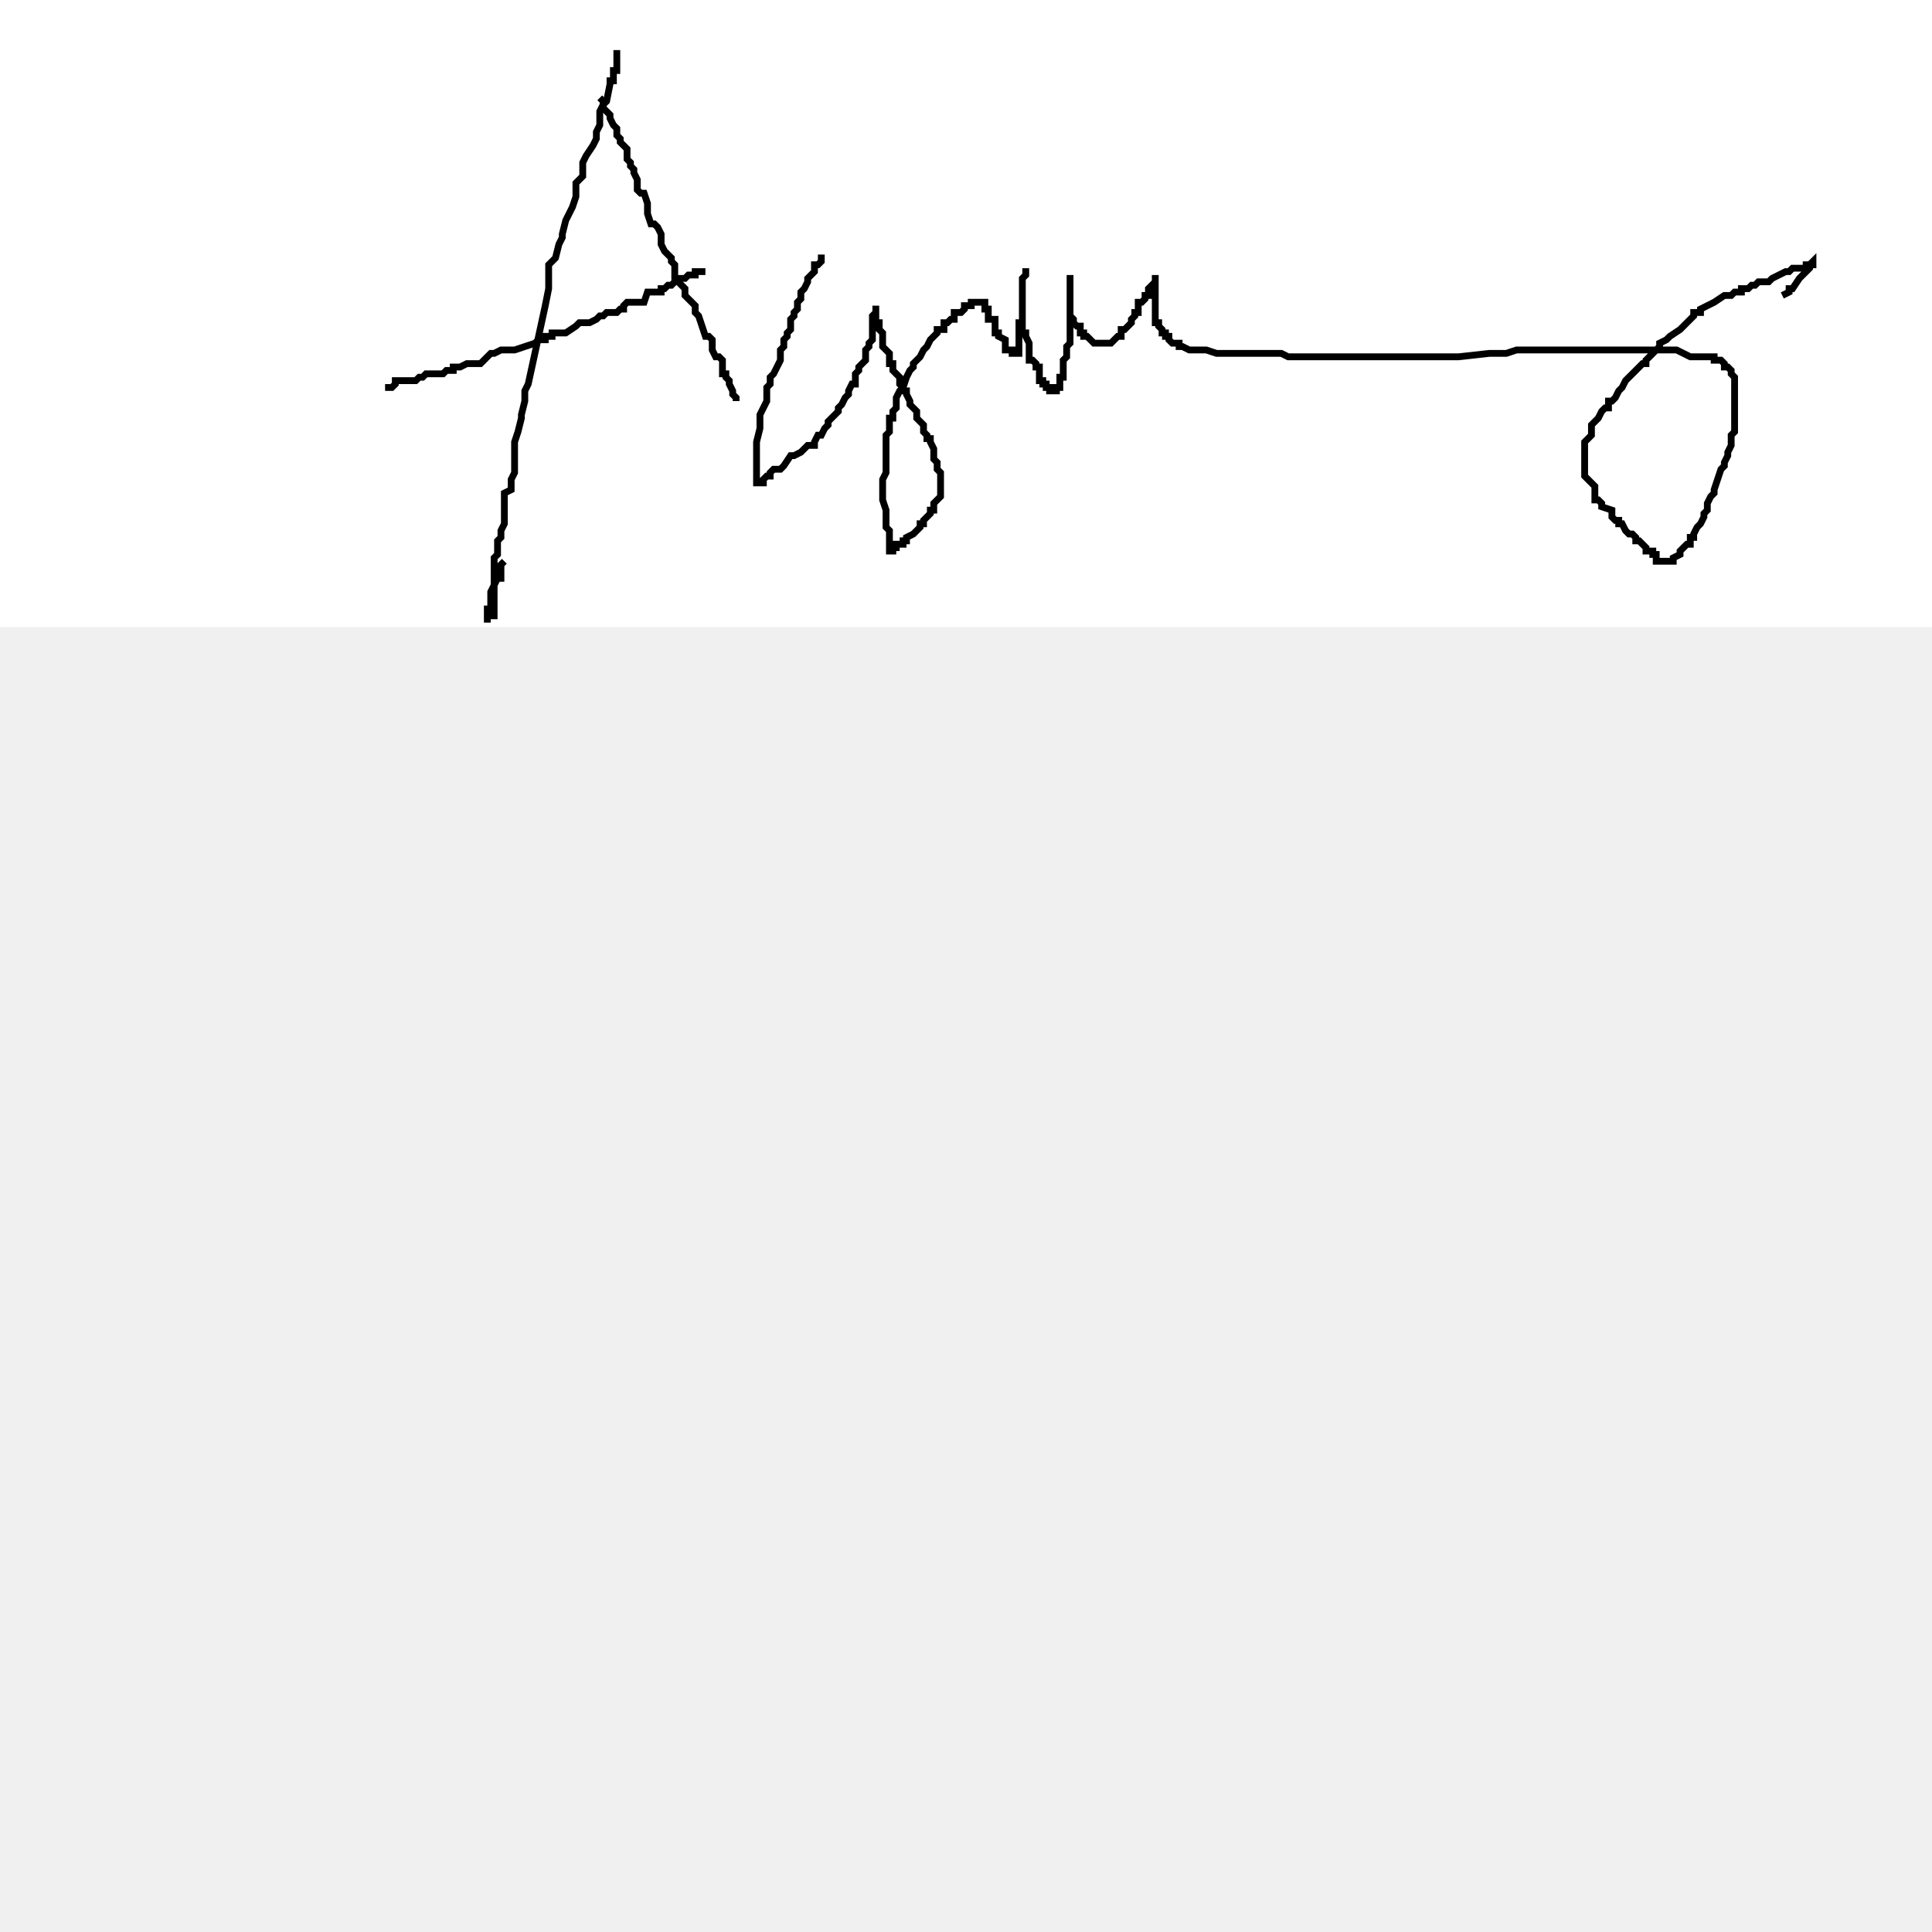
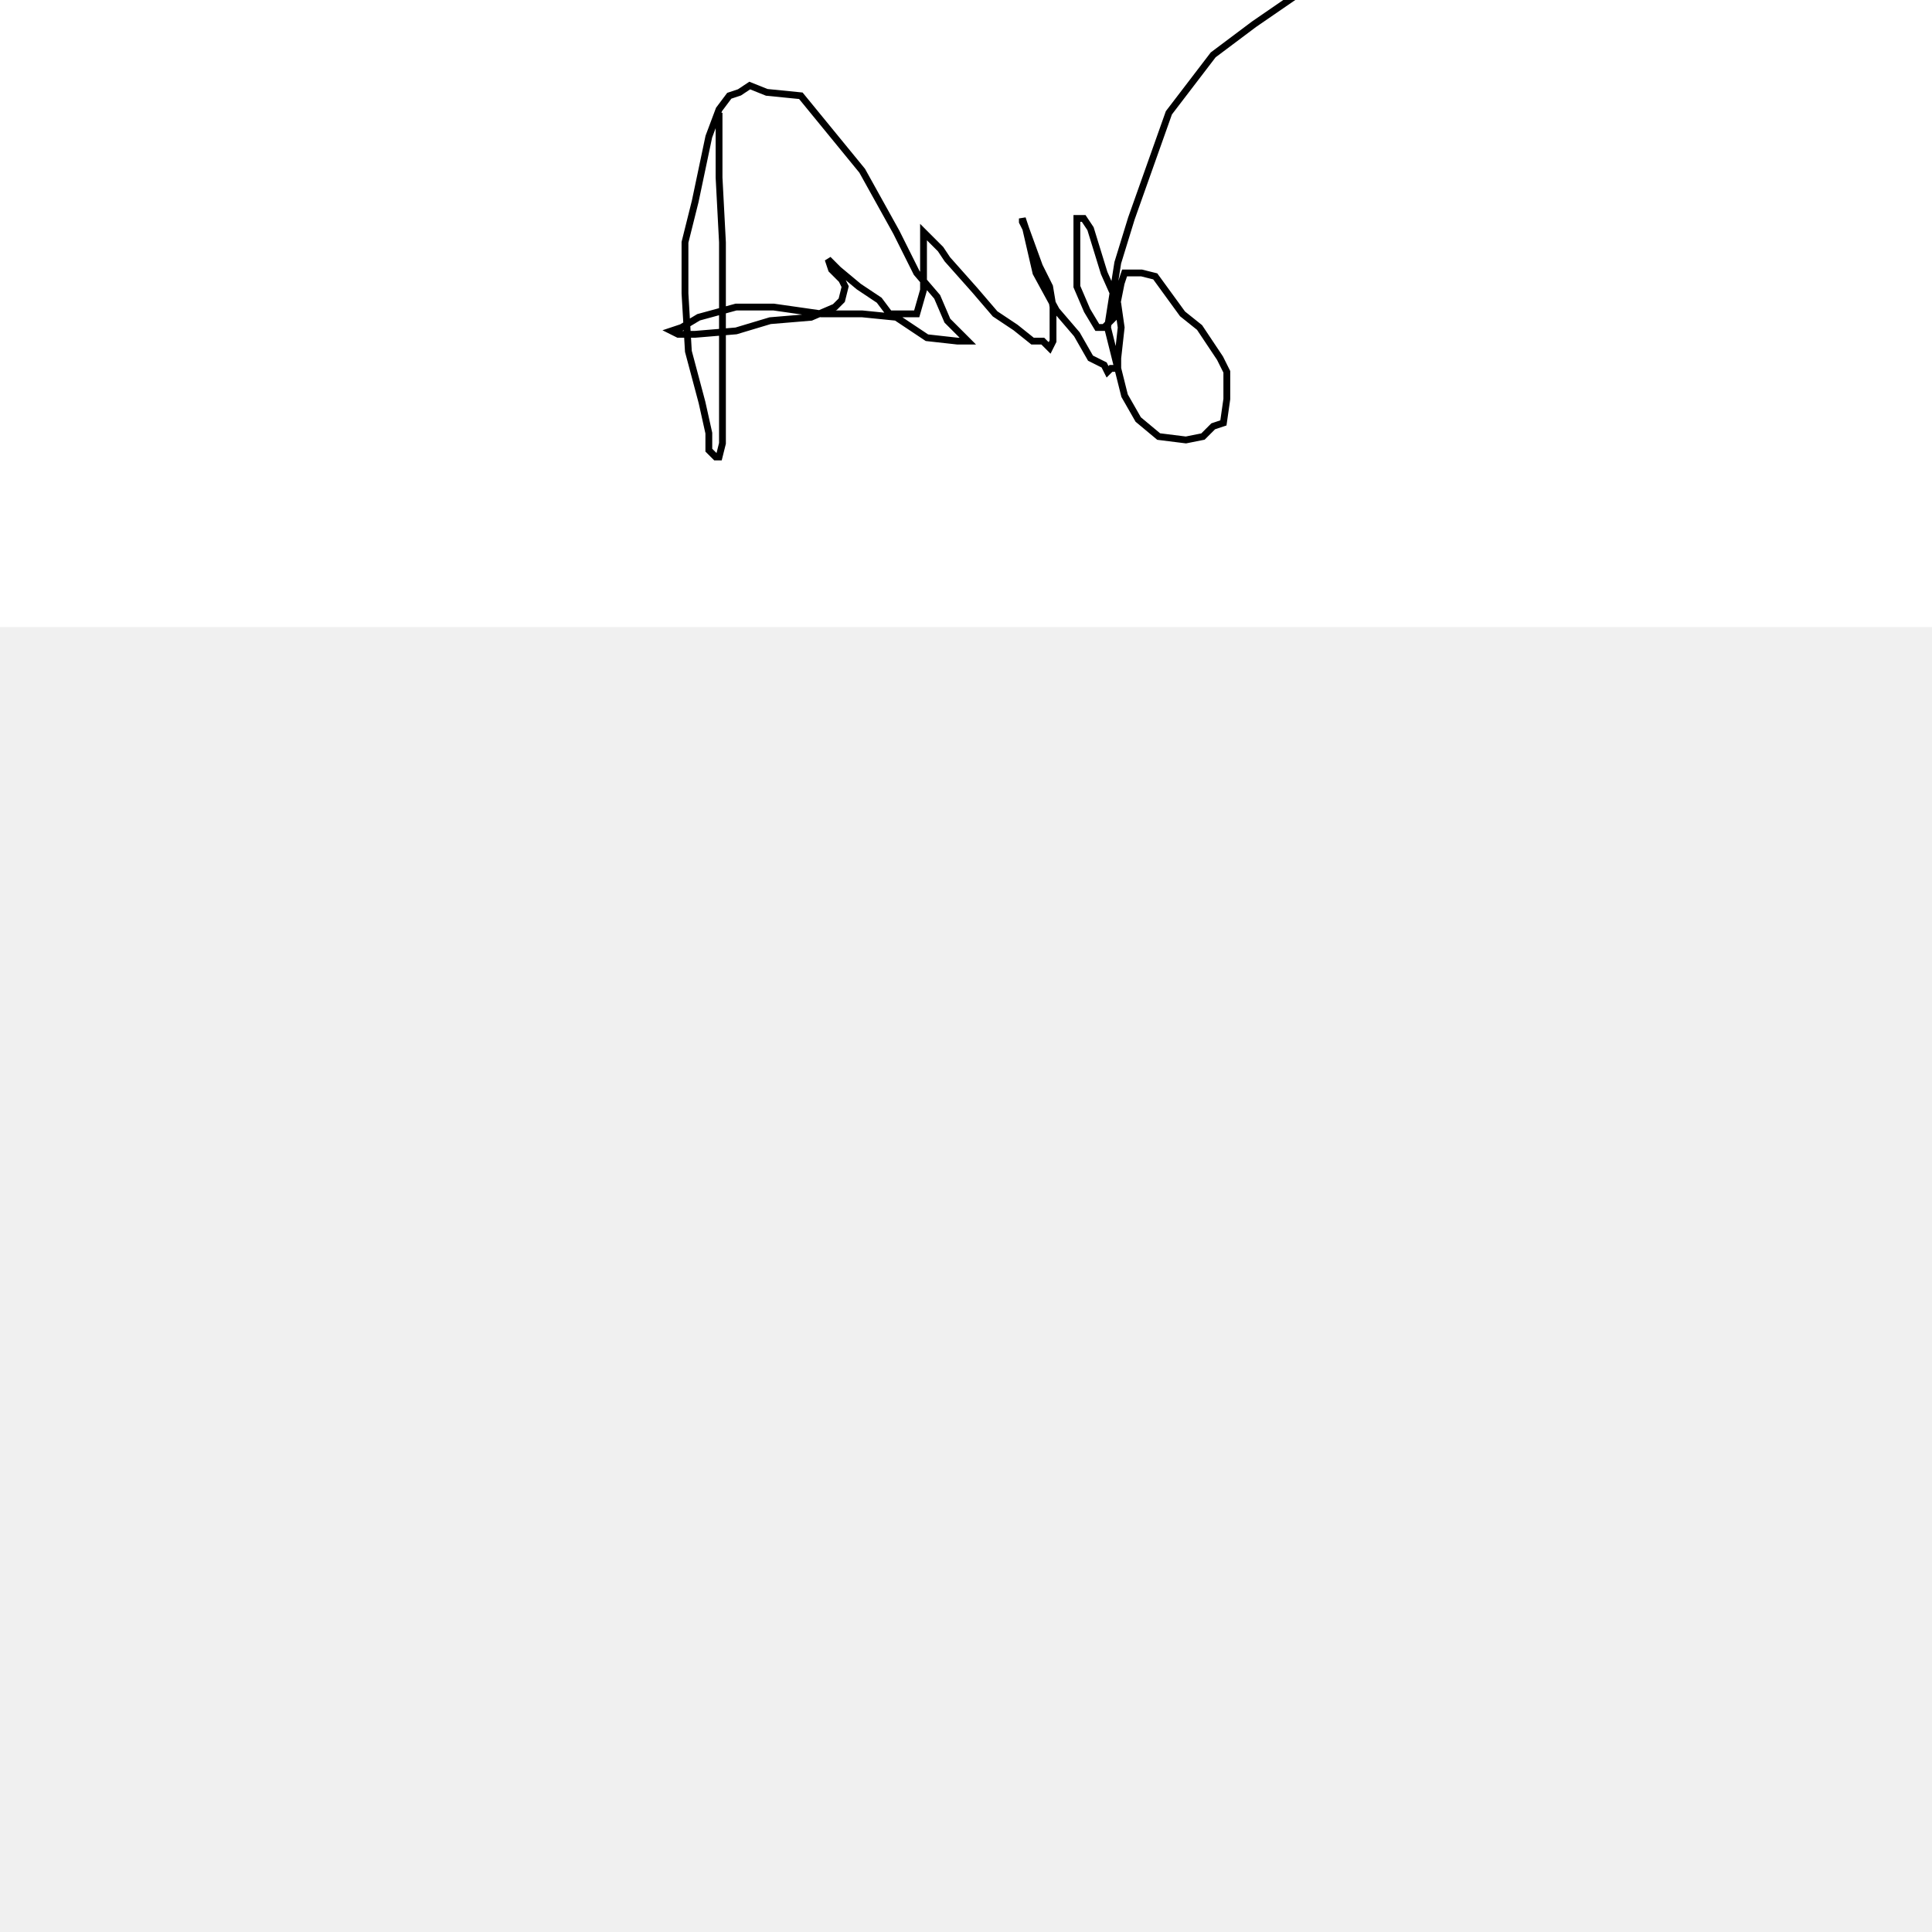
<svg xmlns="http://www.w3.org/2000/svg" width="15cm" height="15cm">
  <g fill="#fff">
    <rect x="0" y="0" width="720" height="184" />
    <g fill="none" stroke="#000" stroke-width="2">
-       <polyline points="181,14.7 181,15.7 181,16.7 181,17.7 181,18.7 181,20.7 180,20.7 180,22.7 180,23.7 179,23.7 179,24.7 178,29.7 177,30.7 176,32.7 176,33.7 176,36.7 175,38.7 175,40.7 174,42.7 172,45.7 171,47.7 171,49.7 171,51.7 169,53.7 169,57.7 168,60.7 167,62.7 166,64.7 165,68.7 165,69.7 164,71.7 163,75.7 161,77.7 161,78.7 161,81.7 161,84.7 160,89.7 155,112.7 154,114.7 154,117.7 153,121.7 153,122.7 152,126.7 151,129.7 151,131.7 151,133.7 151,138.7 150,140.7 150,143.7 148,144.7 148,145.7 148,147.7 148,152.7 148,153.7 147,155.7 147,157.7 146,158.7 146,159.7 146,160.7 146,161.7 146,162.7 145,163.7 145,164.7 145,165.7 145,166.7 145,168.7 145,170.7 145,171.7 145,172.7 145,173.7 145,175.7 145,176.7 145,177.7 145,178.7 145,179.7 145,180.7 144,180.7 143,180.7 143,181.7 143,182.7 143,181.7 143,179.7 143,178.7 144,178.7 144,177.7 144,175.7 144,173.7 145,171.7 146,169.7 147,169.7 147,167.7 147,165.7 148,164.7" />
-       <polyline points="176,28.7 177,29.7 177,30.7 177,31.7 178,32.7 179,33.7 179,34.7 180,36.7 181,37.7 181,39.7 182,40.7 182,41.7 183,42.7 184,43.7 184,44.7 184,46.7 185,47.7 185,48.7 186,49.7 186,50.7 187,52.7 187,53.7 187,55.7 188,56.7 189,56.7 190,59.7 190,62.7 191,65.7 192,65.7 193,66.7 194,68.7 194,69.7 194,70.7 194,71.7 195,73.7 196,74.7 197,75.7 197,76.7 198,77.7 198,79.7 198,80.7 198,81.7 199,82.7 200,83.7 201,84.7 201,85.7 201,86.7 202,87.7 203,88.7 204,89.7 204,91.7 205,92.7 206,95.7 207,98.7 208,98.7 209,99.7 209,101.7 209,102.7 210,104.7 211,104.7 212,105.7 212,106.7 212,107.7 212,108.7 212,109.7 213,109.7 213,110.7 214,111.7 214,112.7 215,114.7 215,115.7 216,116.7 216,117.7" />
-       <polyline points="113,113.7 114,113.7 115,113.7 116,112.7 116,111.7 117,111.7 118,111.7 119,111.7 121,111.7 122,111.7 123,110.7 124,110.7 125,109.7 126,109.7 127,109.7 130,109.7 131,108.7 133,108.7 133,107.7 135,107.7 137,106.7 139,106.7 141,106.7 142,105.7 143,104.7 144,103.7 145,103.7 147,102.7 148,102.7 151,102.7 154,101.7 157,100.7 158,99.7 160,99.7 160,98.7 162,98.7 162,97.7 164,97.7 166,97.7 169,95.7 170,94.7 172,94.7 173,94.7 175,93.7 176,92.7 177,92.7 178,91.7 179,91.7 180,91.7 181,91.7 182,90.7 183,90.7 183,89.7 184,88.7 185,88.7 186,88.7 189,88.7 190,85.7 191,85.7 192,85.7 194,85.7 194,84.7 195,84.7 196,83.7 197,83.7 198,82.7 199,81.7 200,81.7 201,81.7 202,80.7 203,80.7 204,80.7 204,79.7 205,79.7 206,79.7 207,79.7" />
-       <polyline points="242,75.7 241,75.7 241,76.7 240,77.7 239,77.7 239,78.7 239,79.7 238,80.7 237,81.7 237,82.7 236,84.7 235,85.7 235,87.7 234,88.7 234,89.7 234,90.7 233,91.7 233,92.7 232,93.7 232,94.7 232,96.7 231,97.7 231,98.7 230,99.7 230,100.7 230,101.7 229,102.7 229,104.7 229,105.7 228,107.7 227,109.7 226,110.7 226,111.7 226,112.7 225,113.7 225,114.7 225,116.7 225,117.7 224,119.7 223,121.7 223,122.7 223,123.7 223,125.7 222,129.7 222,130.7 222,131.7 222,133.7 222,134.7 222,135.7 222,137.7 222,138.7 222,139.7 222,140.7 222,141.7 223,141.7 224,141.7 224,140.7 225,139.7 226,139.7 226,138.7 227,137.7 228,137.7 229,137.7 230,136.7 232,133.7 233,133.7 235,132.7 236,131.7 237,130.7 239,130.7 239,129.7 240,127.7 241,127.7 242,125.7 243,124.7 243,123.7 245,121.7 246,120.7 246,119.7 247,118.7 248,116.7 249,115.7 249,114.7 250,112.7 251,112.7 251,110.7 251,109.7 252,108.7 252,107.7 253,106.7 254,105.7 254,104.7 254,103.7 254,102.7 255,101.7 255,100.7 256,99.7 256,97.7 256,96.7 256,95.7 256,94.7 256,93.7 256,92.7 257,91.7 257,90.7 257,89.7 257,90.7 257,91.7 257,92.7 257,93.7 257,94.7 258,94.7 258,95.7 258,96.7 259,97.7 259,99.7 259,100.7 259,101.7 261,103.7 261,104.7 261,105.7 261,106.7 262,106.7 262,107.7 262,108.7 263,109.7 264,110.7 264,111.7 264,112.7 265,113.7 265,114.7 266,114.7 266,115.7 267,117.7 267,118.7 268,119.7 269,120.7 269,121.7 269,122.7 270,123.7 271,124.7 271,125.7 271,126.7 272,127.7 272,128.7 273,128.7 273,129.7 274,131.7 274,132.7 274,133.7 274,134.7 275,135.7 275,136.7 275,137.7 276,138.7 276,139.7 276,141.7 276,142.7 276,143.7 276,144.7 276,145.7 275,146.7 274,147.7 274,149.7 273,149.7 273,150.7 272,151.7 271,152.7 271,153.7 270,153.7 270,154.7 269,155.7 268,156.7 266,157.7 266,158.7 265,158.7 265,159.7 264,159.7 263,159.7 263,160.7 262,160.7 262,161.7 261,161.7 261,160.7 261,159.7 261,158.7 261,157.7 261,156.7 261,155.7 260,154.7 260,153.7 260,152.7 260,151.7 260,150.7 260,149.7 259,146.7 259,145.7 259,144.7 259,143.7 259,142.7 259,141.7 259,140.7 260,138.7 260,135.7 260,134.7 260,132.7 260,130.7 260,129.7 260,128.7 260,127.7 261,126.7 261,124.7 261,122.7 262,122.7 262,120.7 263,119.7 263,118.7 263,117.7 263,116.7 264,114.7 265,113.7 266,110.7 267,108.7 268,107.7 268,106.7 269,105.7 270,104.7 271,102.7 272,101.7 273,99.7 274,98.7 275,97.7 275,96.7 276,96.7 277,96.7 277,94.7 278,94.7 279,93.7 280,93.7 280,92.7 280,91.7 282,91.7 283,90.7 283,89.7 284,89.7 285,89.7 285,88.7 286,88.7 287,88.7 288,88.7 289,88.7 289,89.7 289,90.7 290,90.7 290,92.7 290,93.7 291,93.7 292,93.7 292,95.7 292,96.7 292,97.7 293,97.7 293,98.7 295,99.7 295,100.7 295,101.7 295,102.7 296,102.7 297,102.7 297,103.7 298,103.7 299,103.7 299,104.7 299,103.7 299,102.7 299,101.7 299,100.7 299,99.7 299,98.7 299,97.7 299,96.7 299,95.7 299,94.7 299,93.7" />
-       <polyline points="301,78.7 301,79.7 301,80.7 300,81.7 300,82.7 300,83.7 300,84.7 300,85.7 300,86.7 300,87.7 300,88.7 300,89.7 300,90.7 300,91.7 300,92.7 300,93.7 300,95.7 300,96.7 300,97.7 301,97.7 301,98.7 302,100.7 302,101.7 302,102.7 302,103.7 302,104.7 302,105.7 303,105.7 304,106.7 304,107.7 305,107.7 305,108.7 305,109.7 305,110.7 305,111.7 306,111.7 306,112.7 307,112.7 307,113.7 308,113.7 308,114.7 309,114.7 310,114.7 310,113.7 311,113.7 311,112.7 311,111.7 311,110.7 312,110.7 312,107.7 312,106.7 312,105.7 313,104.7 313,103.7 313,101.7 314,100.7 314,98.7 314,97.7 314,96.7 314,95.7 314,94.7 314,93.7 314,92.7 314,91.7 314,90.7 314,89.7 314,88.7 314,87.7 314,86.7 314,85.7 314,84.7 314,83.7 314,82.7 314,81.7 314,80.7 314,81.7 314,82.7 314,83.7 314,84.7 314,85.7 314,86.7 314,87.7 314,88.7 314,89.7 314,90.7 314,91.7 314,92.7 315,93.7 315,94.7 316,95.7 317,95.7 317,96.7 317,97.7 318,97.7 318,98.7 319,98.7 320,99.7 321,100.7 322,100.7 323,100.7 324,100.7 325,100.7 326,100.7 327,99.7 328,98.7 329,98.7 329,97.7 329,96.7 330,96.7 331,95.7 332,94.7 332,93.7 333,92.7 333,91.7 334,91.7 334,90.7 334,89.7 334,88.7 335,88.7 336,87.7 336,86.7 337,86.7 337,85.7 337,84.7 338,83.7 339,82.7 339,81.7 339,80.7 339,81.7 339,82.7 339,83.7 339,84.7 339,85.7 339,86.7 339,87.7 339,89.7 339,90.7 339,91.7 339,92.7 339,93.7 339,94.7 340,94.7 340,95.7 341,96.7 341,97.7 342,97.7 342,98.7 343,98.7 343,99.7 344,100.7 345,100.7 346,100.7 346,101.7 347,101.7 349,102.7 350,102.7 351,102.7 352,102.7 354,102.7 357,103.7 359,103.7 360,103.7 362,103.7 365,103.7 366,103.7 369,103.7 371,103.7 373,103.7 376,103.7 378,104.7 380,104.7 381,104.7 383,104.7 386,104.7 389,104.7 391,104.7 394,104.7 398,104.7 399,104.7 402,104.7 406,104.7 410,104.7 413,104.7 416,104.7 419,104.7 425,104.7 428,104.7 437,103.7 440,103.7 442,103.7 445,102.7 449,102.7 452,102.7 454,102.7 457,102.7 461,102.7 464,102.7 466,102.7 469,102.7 472,102.7 477,102.7 480,102.7 485,102.7 487,102.7 489,102.7 491,102.7 492,102.7 494,103.7 496,104.7 497,104.7 498,104.7 500,104.7 503,104.7 503,105.7 504,105.7 505,105.7 506,106.7 506,107.7 507,107.7 508,108.7 508,109.7 509,110.7 509,112.7 509,113.7 509,115.7 509,116.7 509,118.7 509,119.7 509,120.7 509,122.7 509,124.7 509,126.7 508,127.7 508,129.7 508,130.7 507,132.7 507,133.7 506,135.7 506,136.7 505,137.7 504,140.7 503,143.7 503,144.7 502,145.7 501,147.7 501,149.7 500,150.7 500,151.7 499,153.7 498,154.7 497,156.7 497,157.7 496,157.7 496,159.7 495,159.7 494,160.7 493,161.7 493,162.7 491,163.7 491,164.7 490,164.7 489,164.7 488,164.7 487,164.7 486,164.7 486,163.7 486,162.7 485,162.7 485,161.7 484,161.7 483,161.7 483,160.7 482,159.7 481,158.7 480,158.7 480,157.7 479,156.7 478,156.7 477,155.7 476,153.7 475,153.7 475,152.7 474,152.7 473,151.7 473,149.7 470,148.7 470,147.7 469,146.7 468,146.7 468,145.7 468,144.7 468,143.7 468,142.7 467,141.7 466,140.7 465,139.7 465,138.7 465,137.7 465,136.7 465,135.7 465,133.7 465,131.7 465,130.7 465,129.7 466,128.7 467,127.7 467,126.7 467,125.7 467,124.7 468,123.7 469,122.7 470,120.7 471,119.7 472,119.7 472,117.7 473,117.7 474,116.7 475,114.7 476,113.7 477,111.7 478,110.7 480,108.7 481,107.7 482,106.7 483,106.7 483,105.7 485,103.7 486,102.7 487,101.7 487,100.7 489,99.7 490,98.7 493,96.7 495,94.7 496,93.7 497,92.7 497,91.7 498,91.7 499,91.7 499,90.7 501,89.7 503,88.7 506,86.7 508,86.7 509,85.7 511,85.7 511,84.7 512,84.7 513,84.7 514,83.7 515,83.7 516,82.7 517,82.7 519,82.7 520,81.7 522,80.7 524,79.7 525,79.7 526,78.7 527,78.7 528,78.7 529,78.7 530,78.7 530,77.7 531,77.7 532,76.7 532,77.7 531,77.7 531,78.7 530,79.7 529,80.7 528,81.7 526,84.7 525,84.7 525,85.7 523,86.7" />
+       <polyline points="211,33.1 211,34.1 211,36.1 211,40.1 211,52.1 212,71.1 212,81.1 212,109.1 212,120.1 212,125.1 212,130.1 211,134.1 210,134.1 208,132.1 208,127.1 206,118.1 202,103.1 201,86.1 201,71.1 204,59.1 208,40.1 211,32.1 214,28.1 217,27.1 220,25.1 225,27.1 235,28.1 244,39.1 253,50.1 263,68.1 269,80.1 275,87.1 278,94.1 283,99.1 284,100.1 281,100.1 272,99.1 263,93.1 253,92.1 241,92.1 227,90.1 216,90.1 205,93.1 200,96.1 197,97.1 199,98.1 204,98.1 216,97.1 226,94.1 238,93.1 245,90.1 247,88.1 248,84.1 247,82.1 245,80.1 244,79.1 243,76.1 243,76.1 246,79.1 252,84.1 258,88.1 261,92.1 264,92.1 267,92.1 268,92.1 268,92.1 269,92.1 271,85.1 271,81.1 271,77.1 271,72.1 271,68.1 276,73.1 278,76.1 286,85.1 292,92.1 298,96.1 303,100.1 306,100.1 308,102.1 309,100.1 309,98.1 309,95.1 309,90.1 308,84.1 305,78.1 301,67.1 300,65.1 300,64.1 301,67.1 304,80.1 310,91.1 316,98.1 320,105.1 324,107.1 325,109.1 326,108.1 328,108.1 328,105.1 329,96.1 328,89.1 324,80.1 320,67.1 318,64.1 316,64.1 316,64.1 316,68.1 316,78.1 316,84.1 319,91.1 322,96.1 322,96.1 324,96.1 327,93.1 328,88.1 329,83.1 330,80.1 330,80.1 332,80.1 335,80.1 339,81.1 347,92.1 352,96.1 358,105.1 360,109.1 360,117.1 359,124.1 356,125.1 353,128.1 348,129.1 340,128.1 334,123.1 330,116.1 325,96.1 328,77.1 332,64.1 343,33.1 356,16.1 368,7.1 384,-3.9 393,-4.9 399,-8.9 407,-3.9 409,-4.9" />
    </g>
  </g>
</svg>
